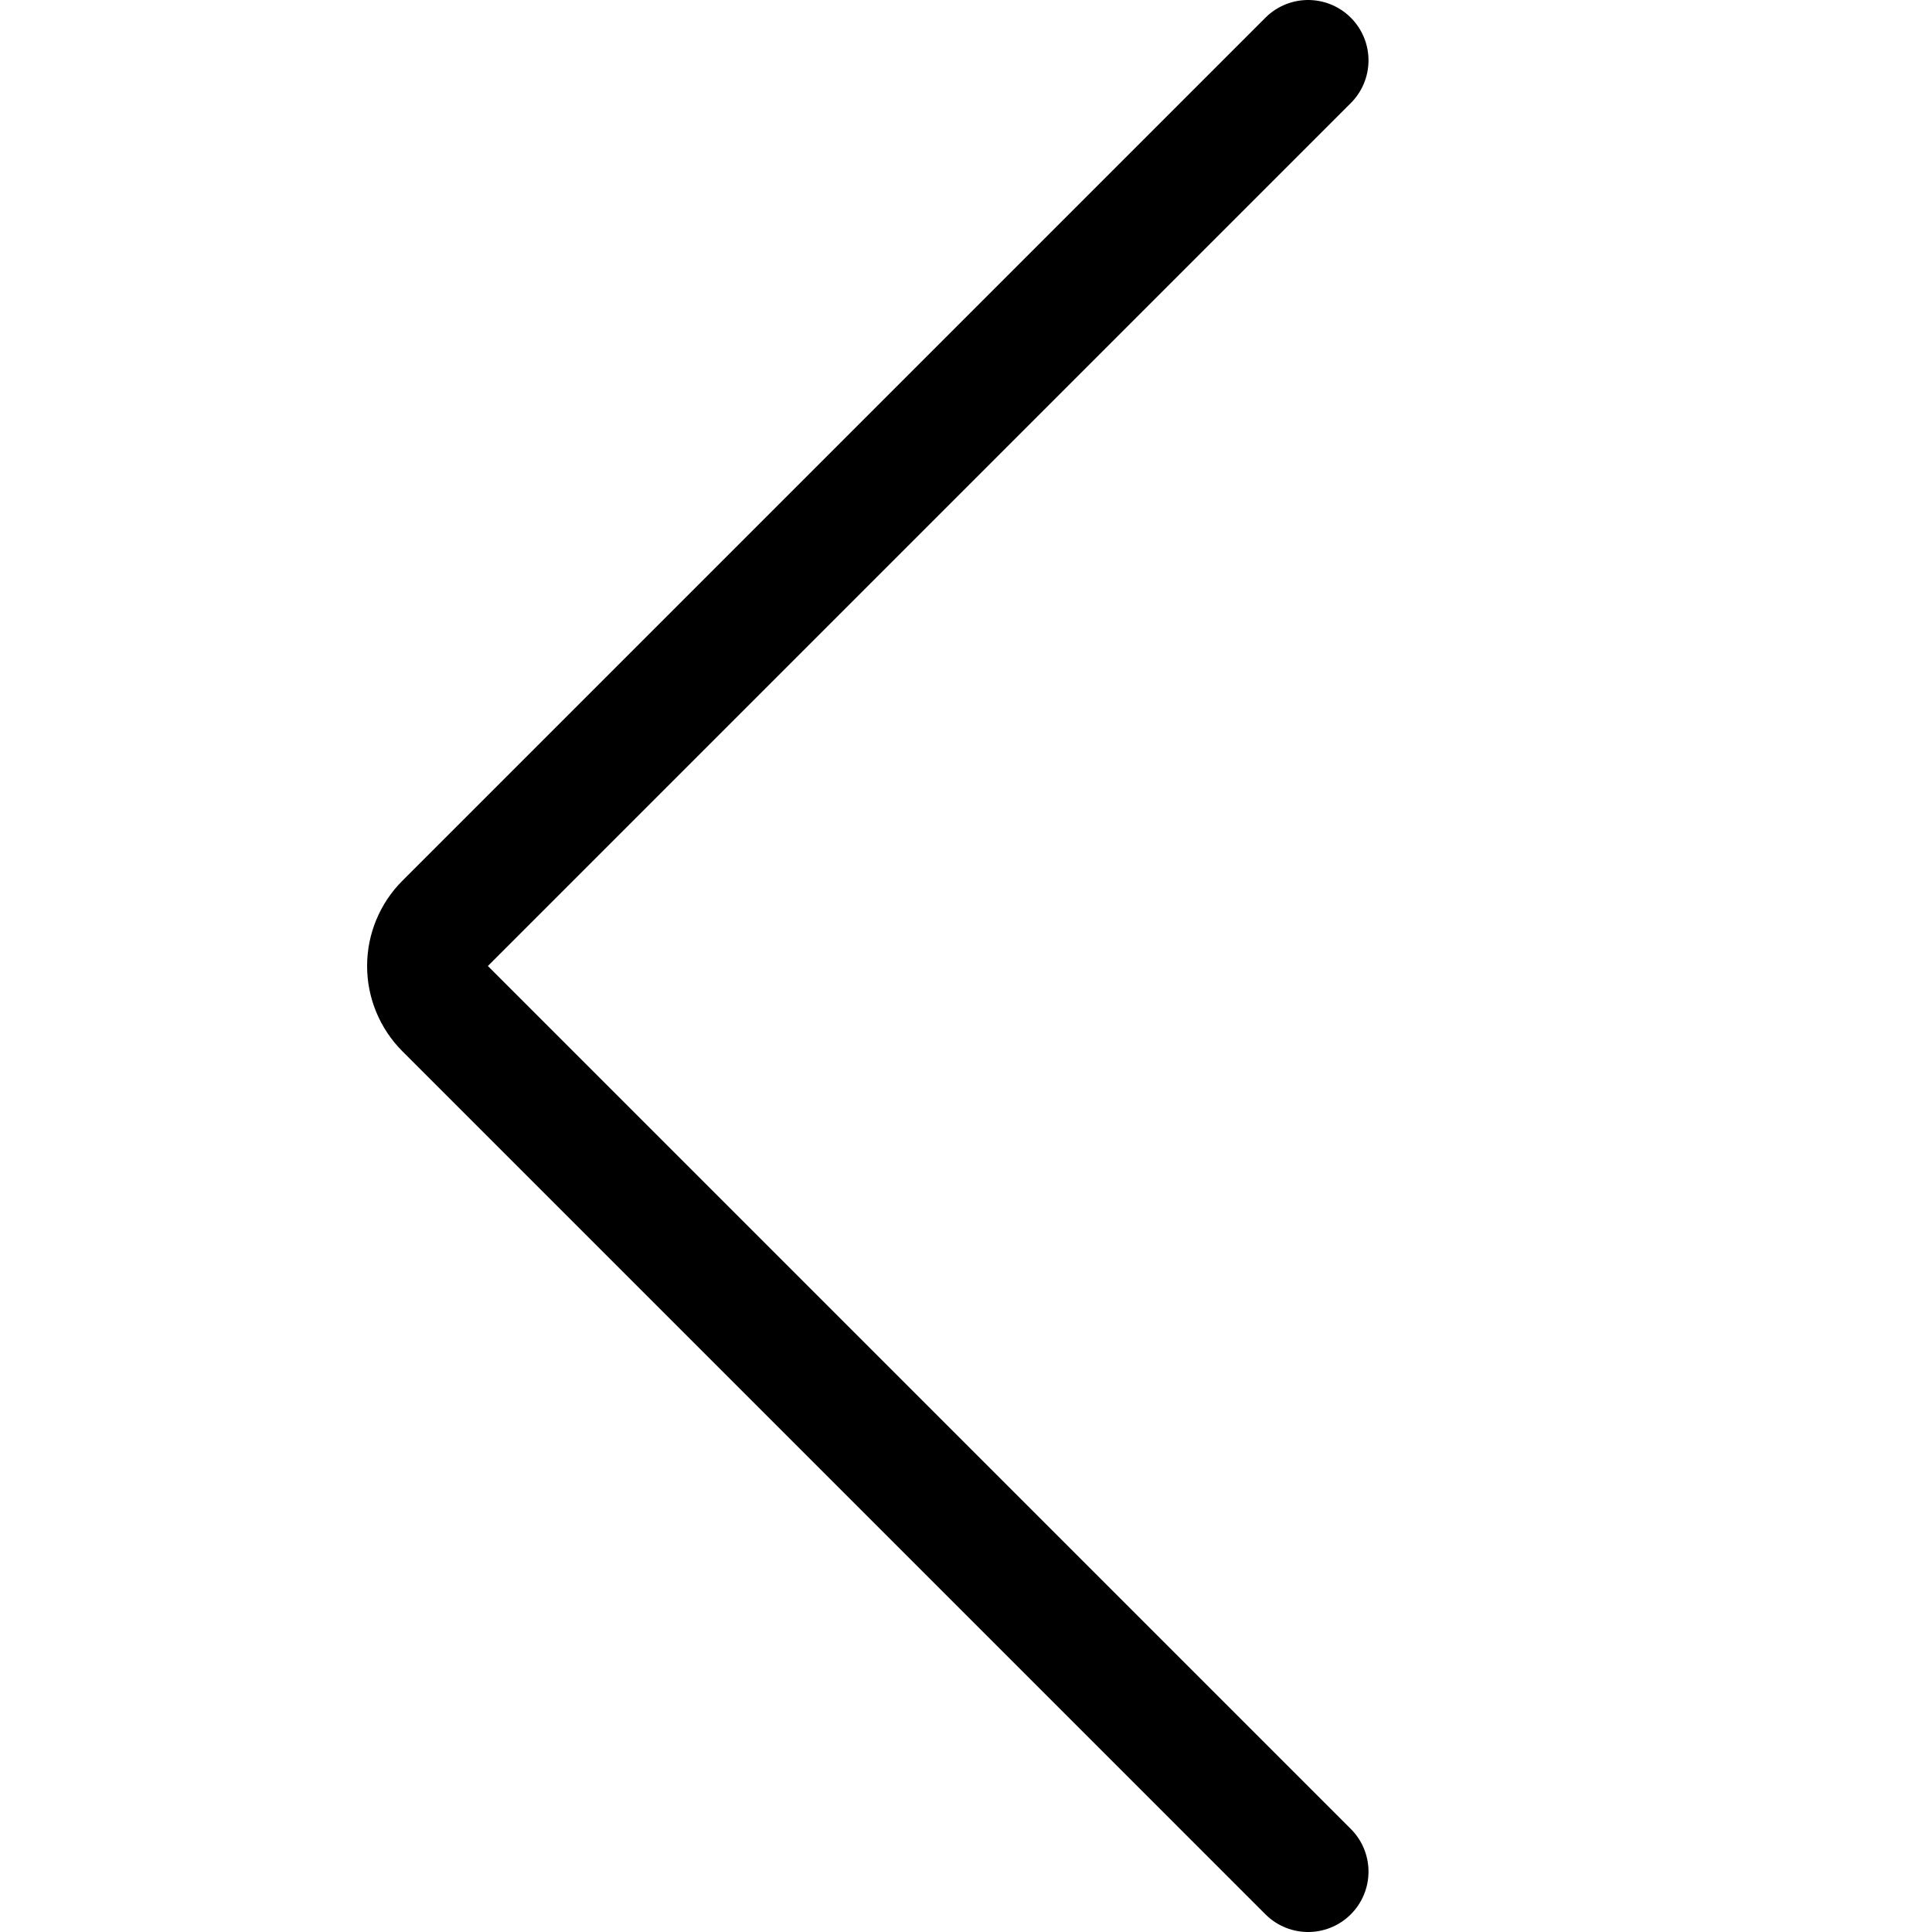
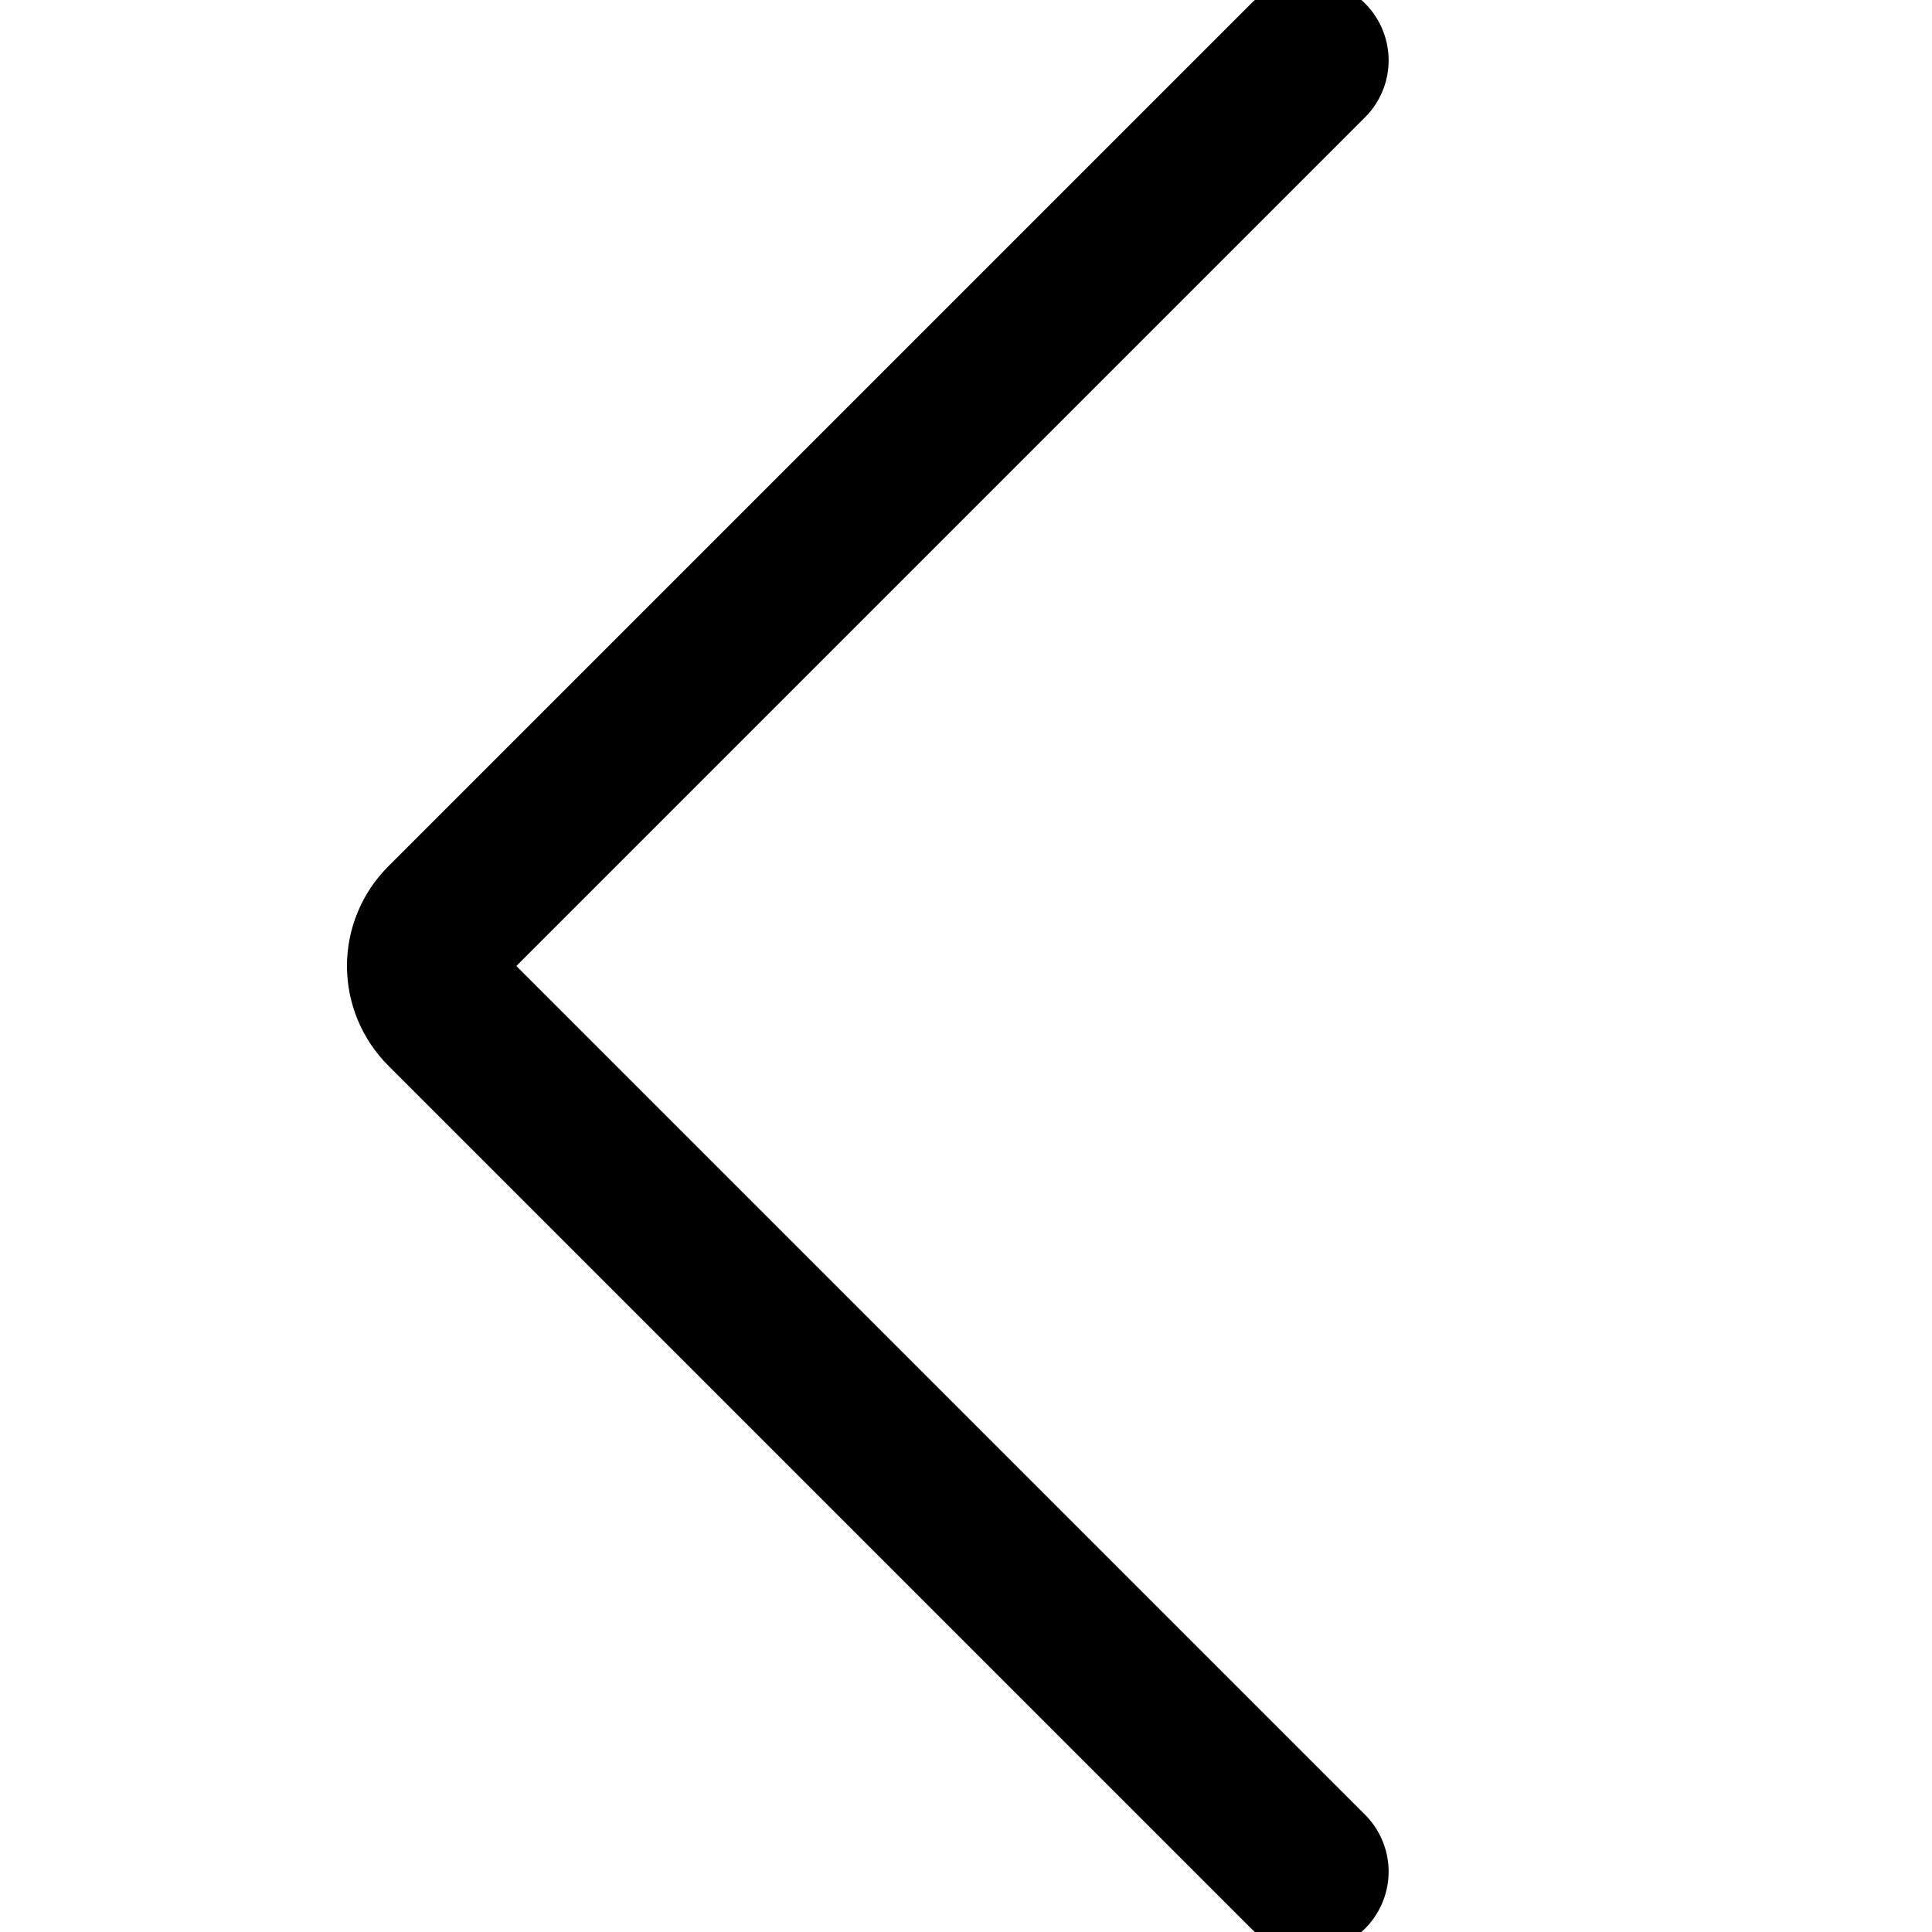
- <svg xmlns="http://www.w3.org/2000/svg" viewBox="0 0 24 24" stroke-width="1.5">
+ <svg xmlns="http://www.w3.org/2000/svg" viewBox="0 0 24 24" stroke-width="2">
  <path d="M16.25 23.25 5.53 12.53a.749.749 0 0 1 0-1.06L16.25.75" fill="none" stroke="currentColor" stroke-linecap="round" stroke-linejoin="round" />
</svg>
